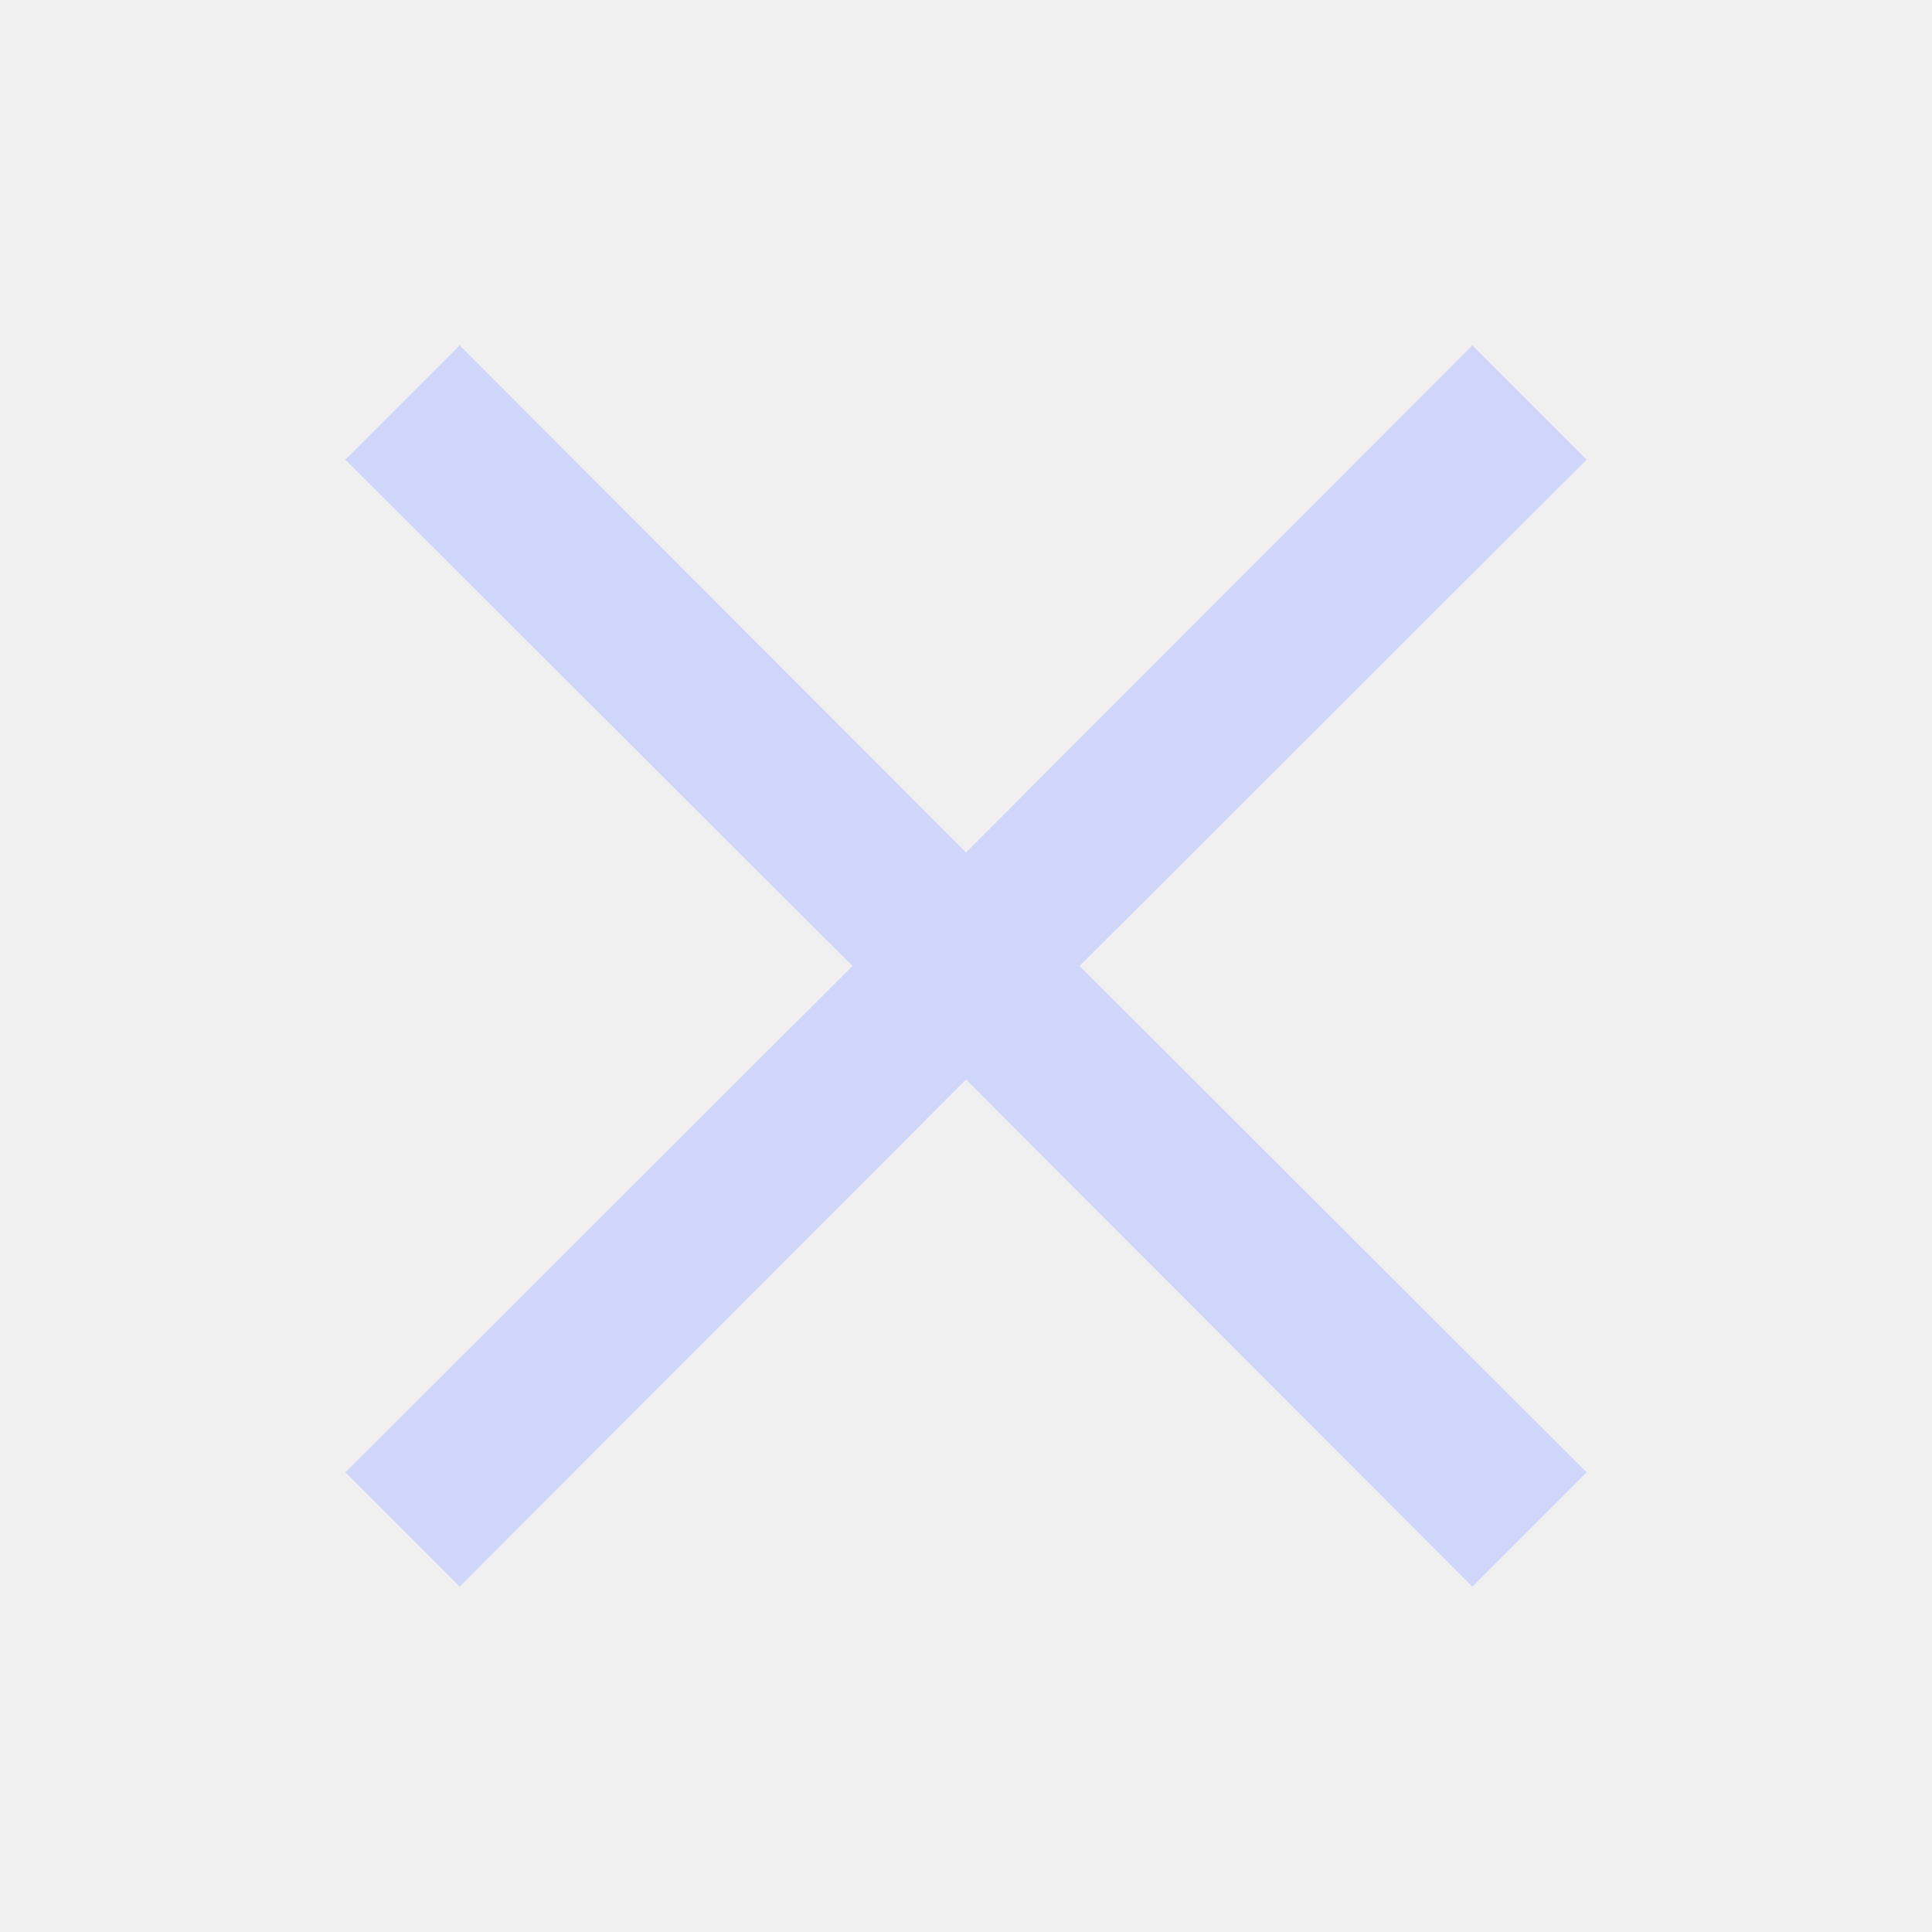
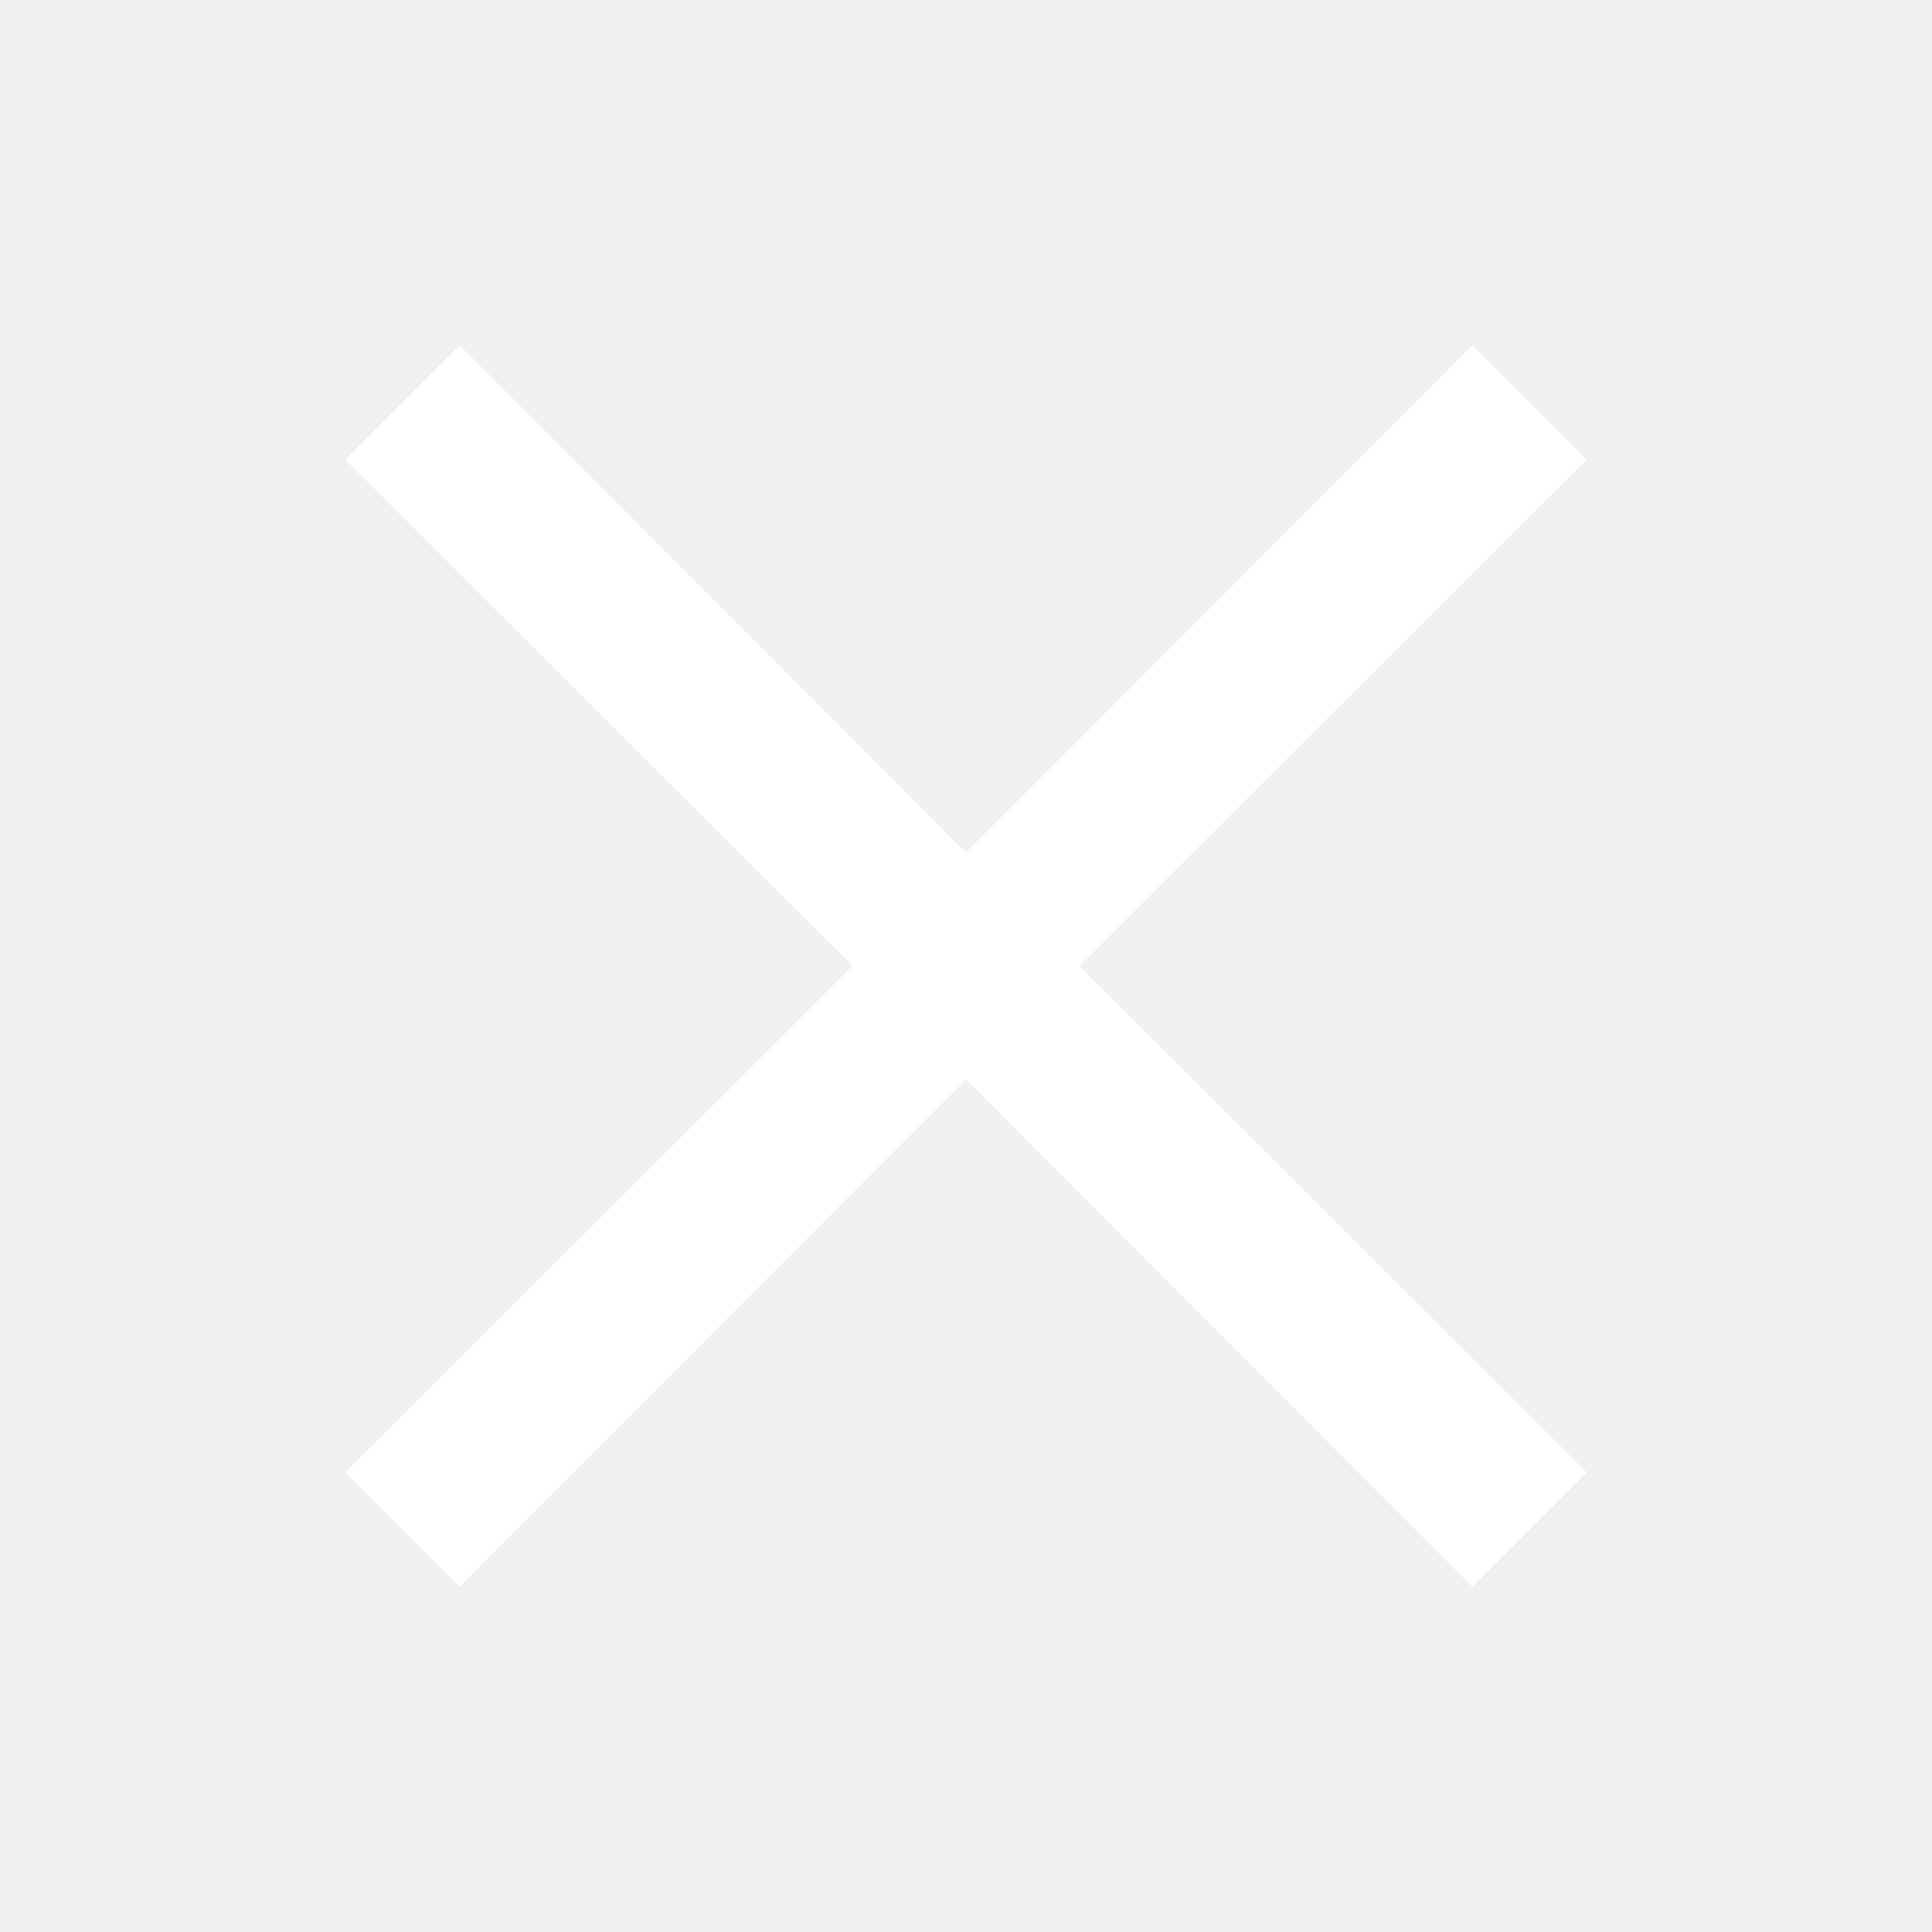
<svg xmlns="http://www.w3.org/2000/svg" width="800px" height="800px" viewBox="0 0 512 512" version="1.1">
  <g id="Page-1" stroke="none" stroke-width="1" fill="none" fill-rule="evenodd">
-     <g id="work-case" fill="#D0D6F9" transform="translate(91.52, 91.52)">
+     <g id="work-case" fill="#ffffff" transform="translate(91.52, 91.52)">
      <polygon id="Close" points="328.96 30.293 298.667 1.42108547e-14 164.48 134.4 30.293 1.42108547e-14 1.42108547e-14 30.293 134.4 164.48 1.42108547e-14 298.667 30.293 328.96 164.48 194.56 298.667 328.96 328.96 298.667 194.56 164.48">

</polygon>
    </g>
  </g>
</svg>
